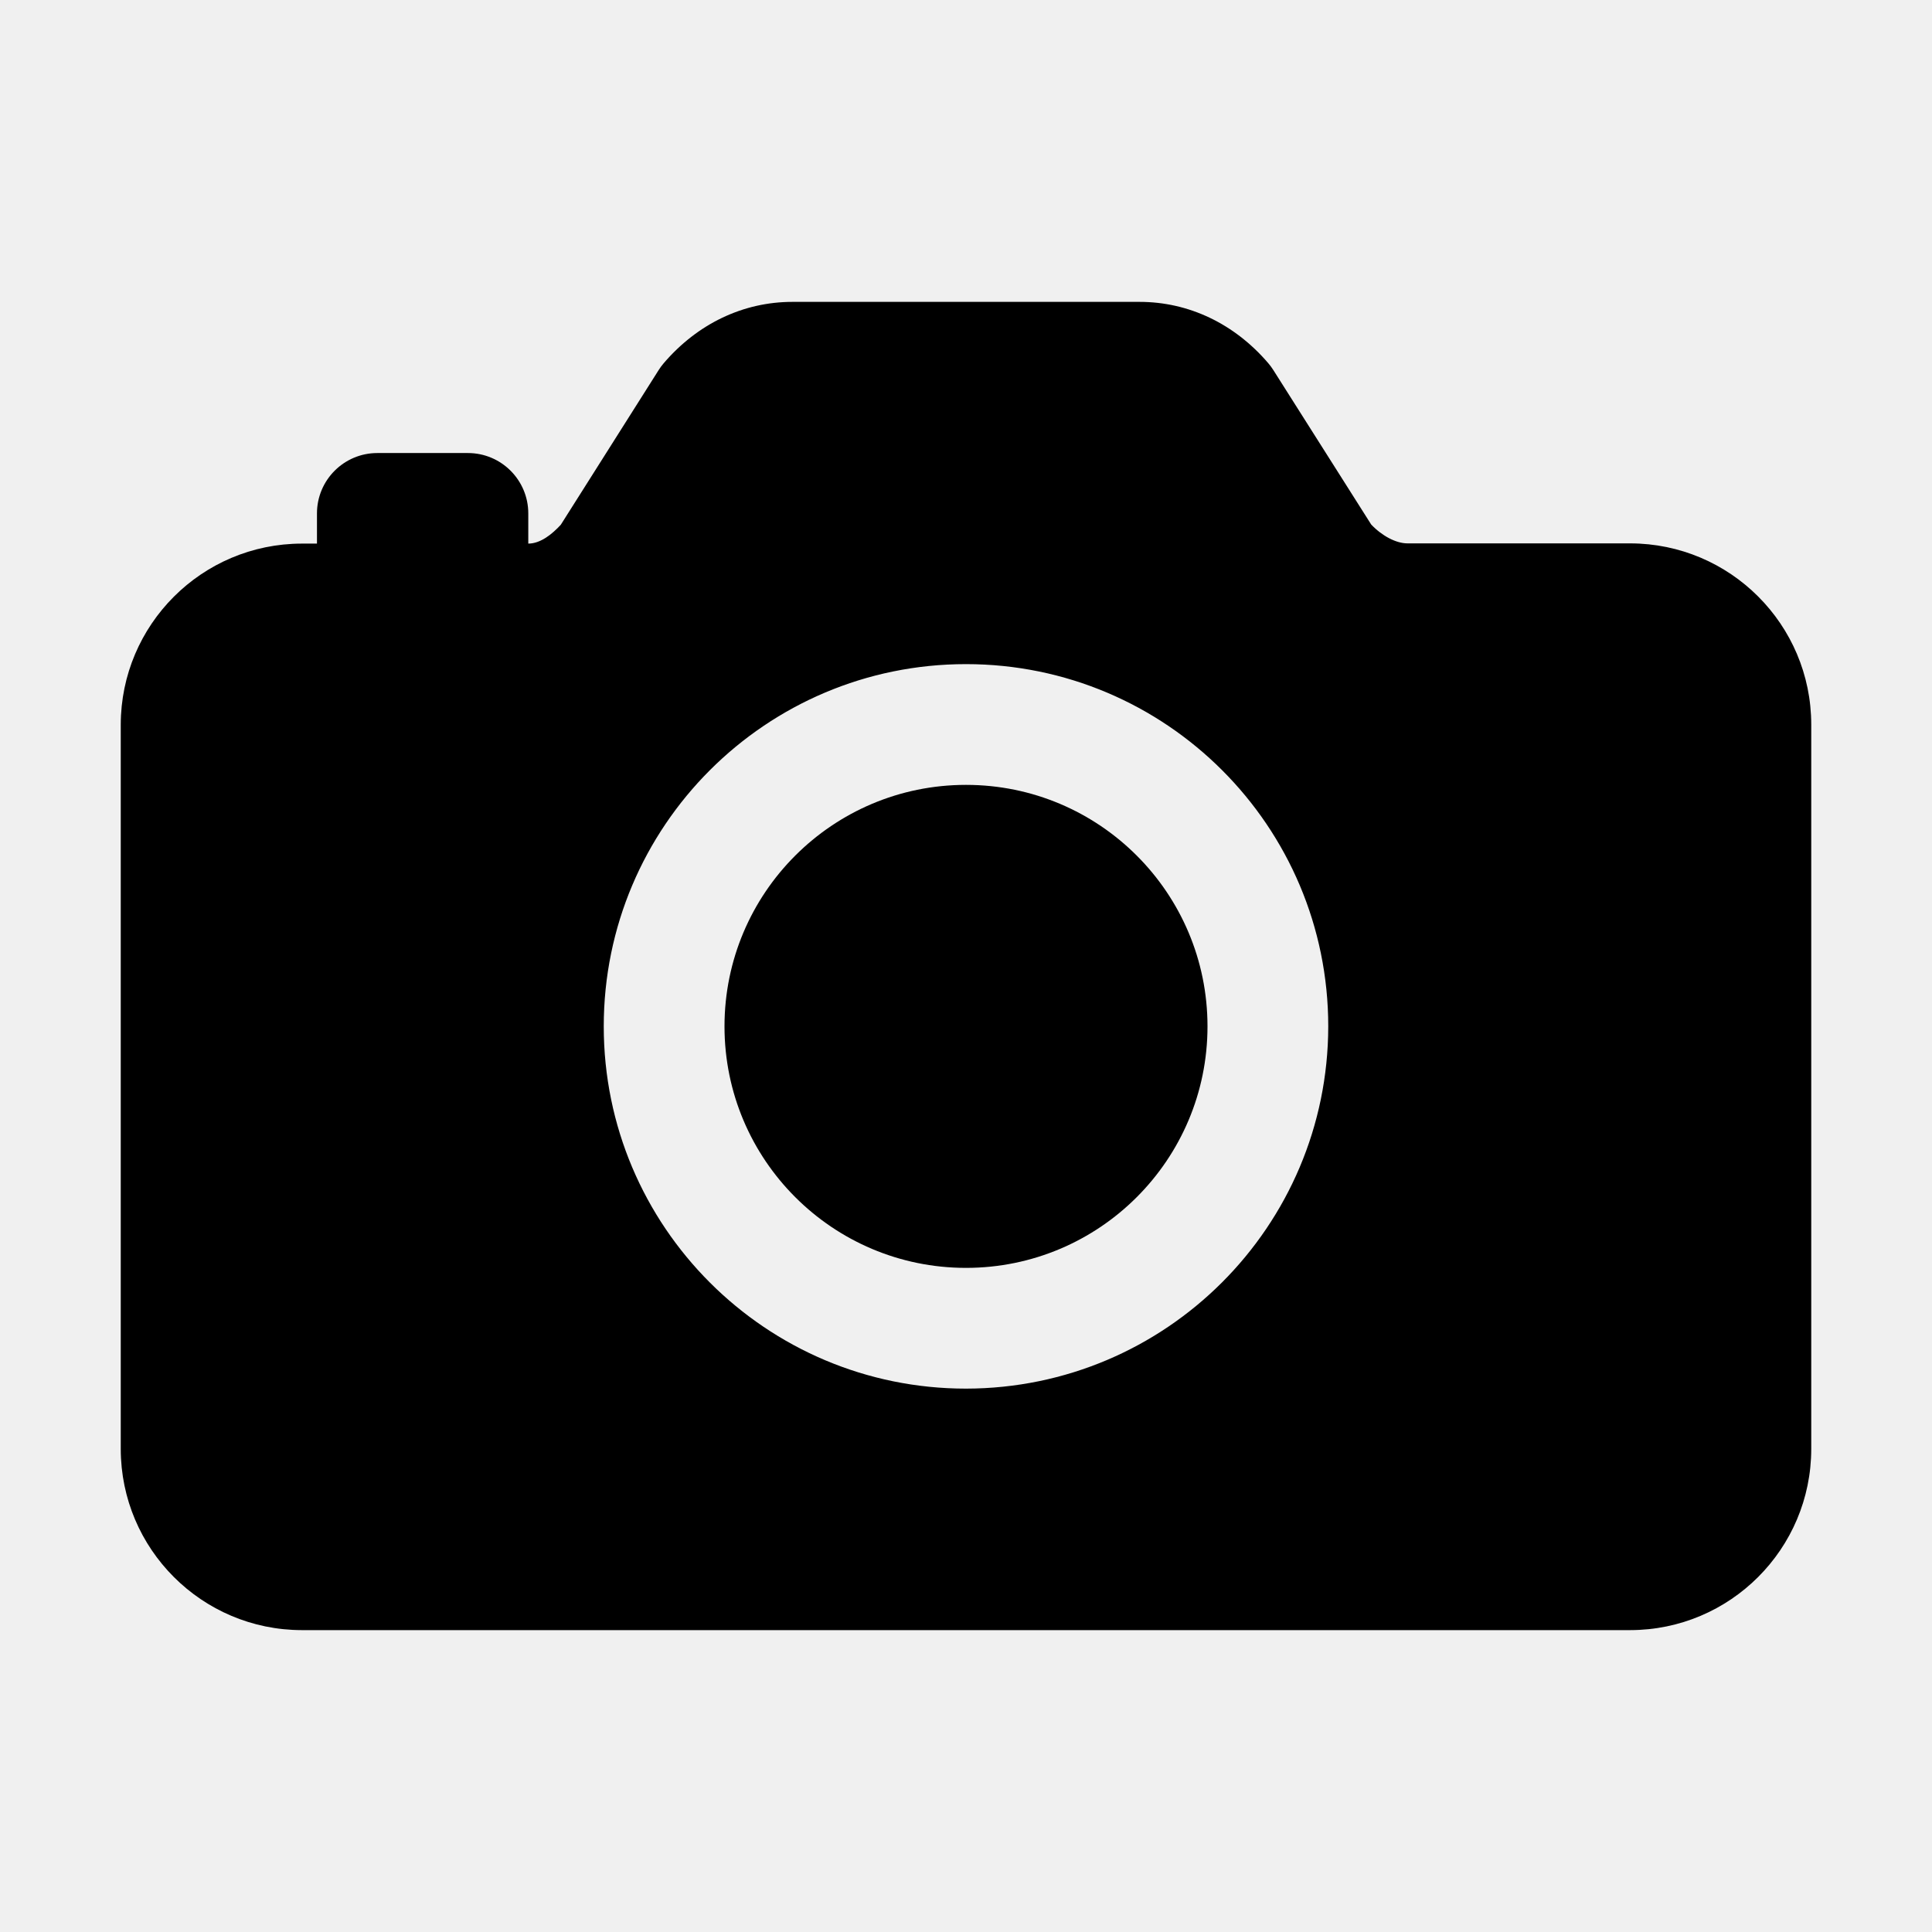
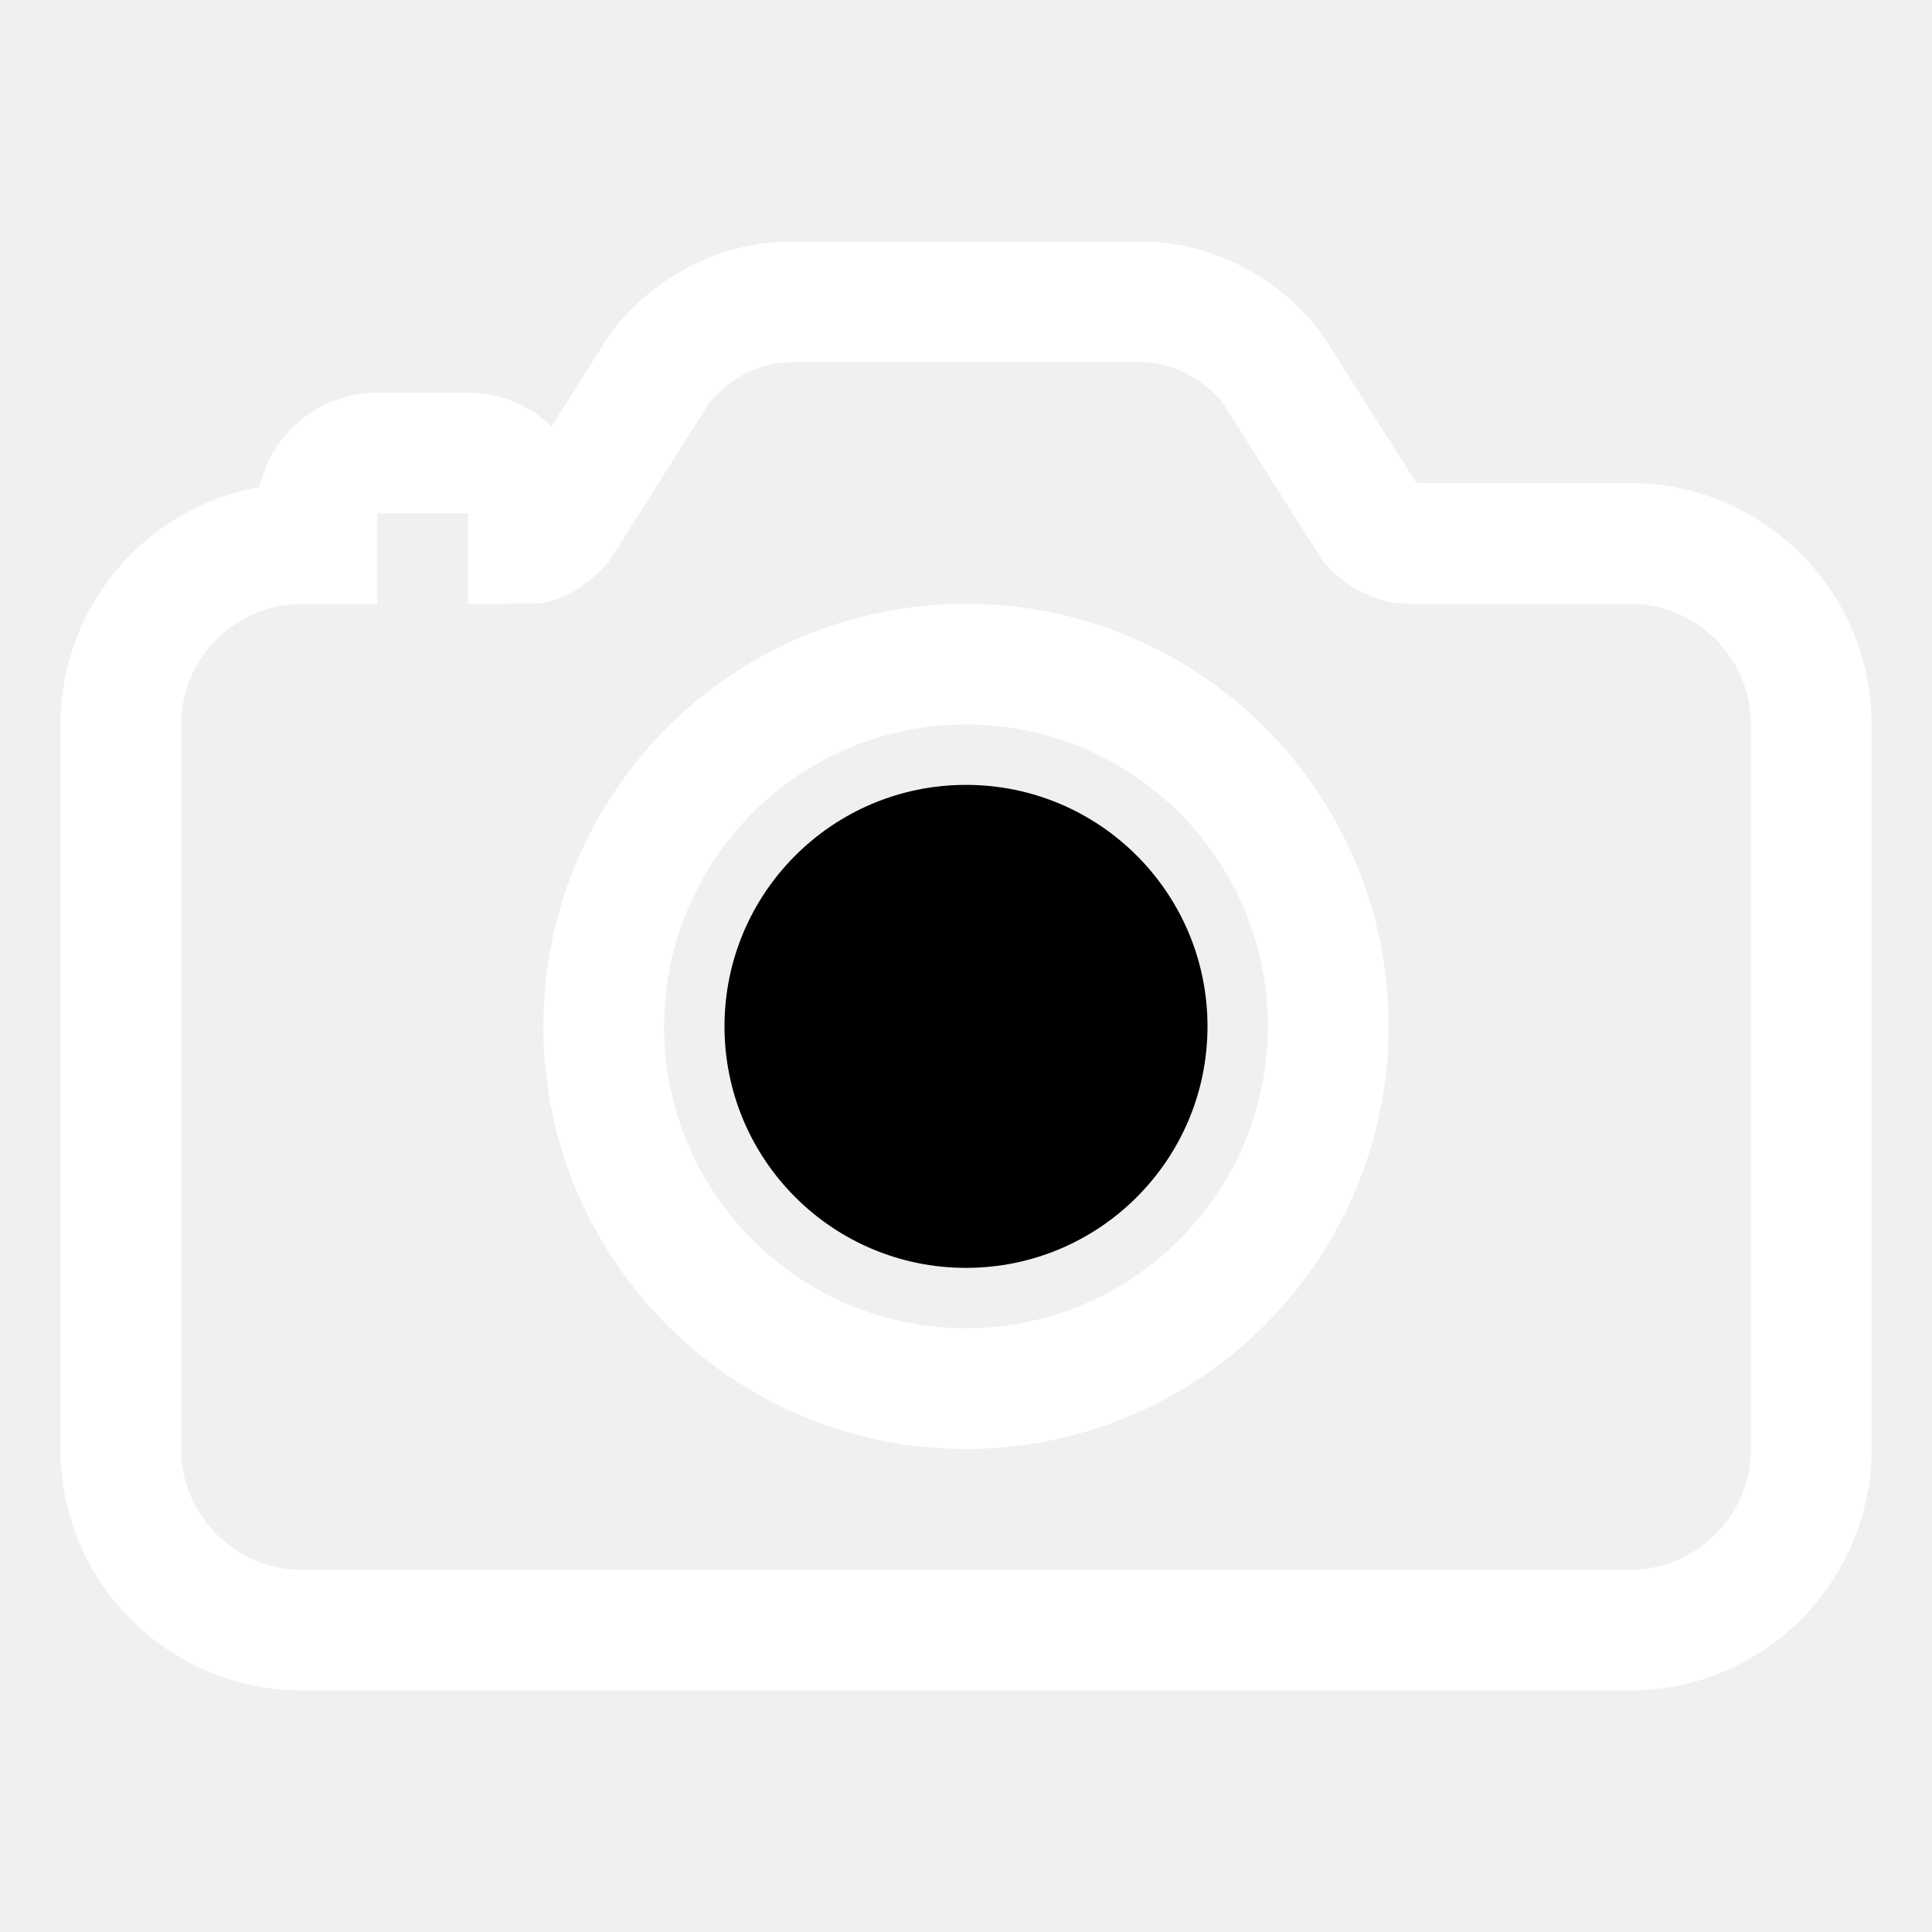
<svg xmlns="http://www.w3.org/2000/svg" width="512" height="512" viewBox="0 0 512 512">
  <circle cx="256" cy="272" r="64" />
-   <path d="M432,144H373c-3,0-6.72-1.94-9.62-5L337.44,98.06a15.52,15.52,0,0,0-1.37-1.85C327.11,85.76,315,80,302,80H210c-13,0-25.11,5.76-34.07,16.21a15.52,15.52,0,0,0-1.37,1.85l-25.94,41c-2.22,2.42-5.34,5-8.62,5v-8a16,16,0,0,0-16-16H100a16,16,0,0,0-16,16v8H80a48.05,48.05,0,0,0-48,48V384a48.05,48.05,0,0,0,48,48H432a48.05,48.05,0,0,0,48-48V192A48.05,48.05,0,0,0,432,144ZM256,368a96,96,0,1,1,96-96A96.11,96.11,0,0,1,256,368Z" />
+   <path stroke-width="32" stroke="white" fill="none" d="M432,144H373c-3,0-6.72-1.94-9.62-5L337.44,98.06a15.52,15.52,0,0,0-1.37-1.85C327.11,85.76,315,80,302,80H210c-13,0-25.11,5.76-34.07,16.21a15.52,15.52,0,0,0-1.37,1.85l-25.94,41c-2.22,2.42-5.34,5-8.62,5v-8a16,16,0,0,0-16-16H100a16,16,0,0,0-16,16v8H80a48.05,48.05,0,0,0-48,48V384a48.05,48.05,0,0,0,48,48H432a48.05,48.05,0,0,0,48-48V192A48.05,48.05,0,0,0,432,144ZM256,368a96,96,0,1,1,96-96A96.11,96.11,0,0,1,256,368Z" />
</svg>
